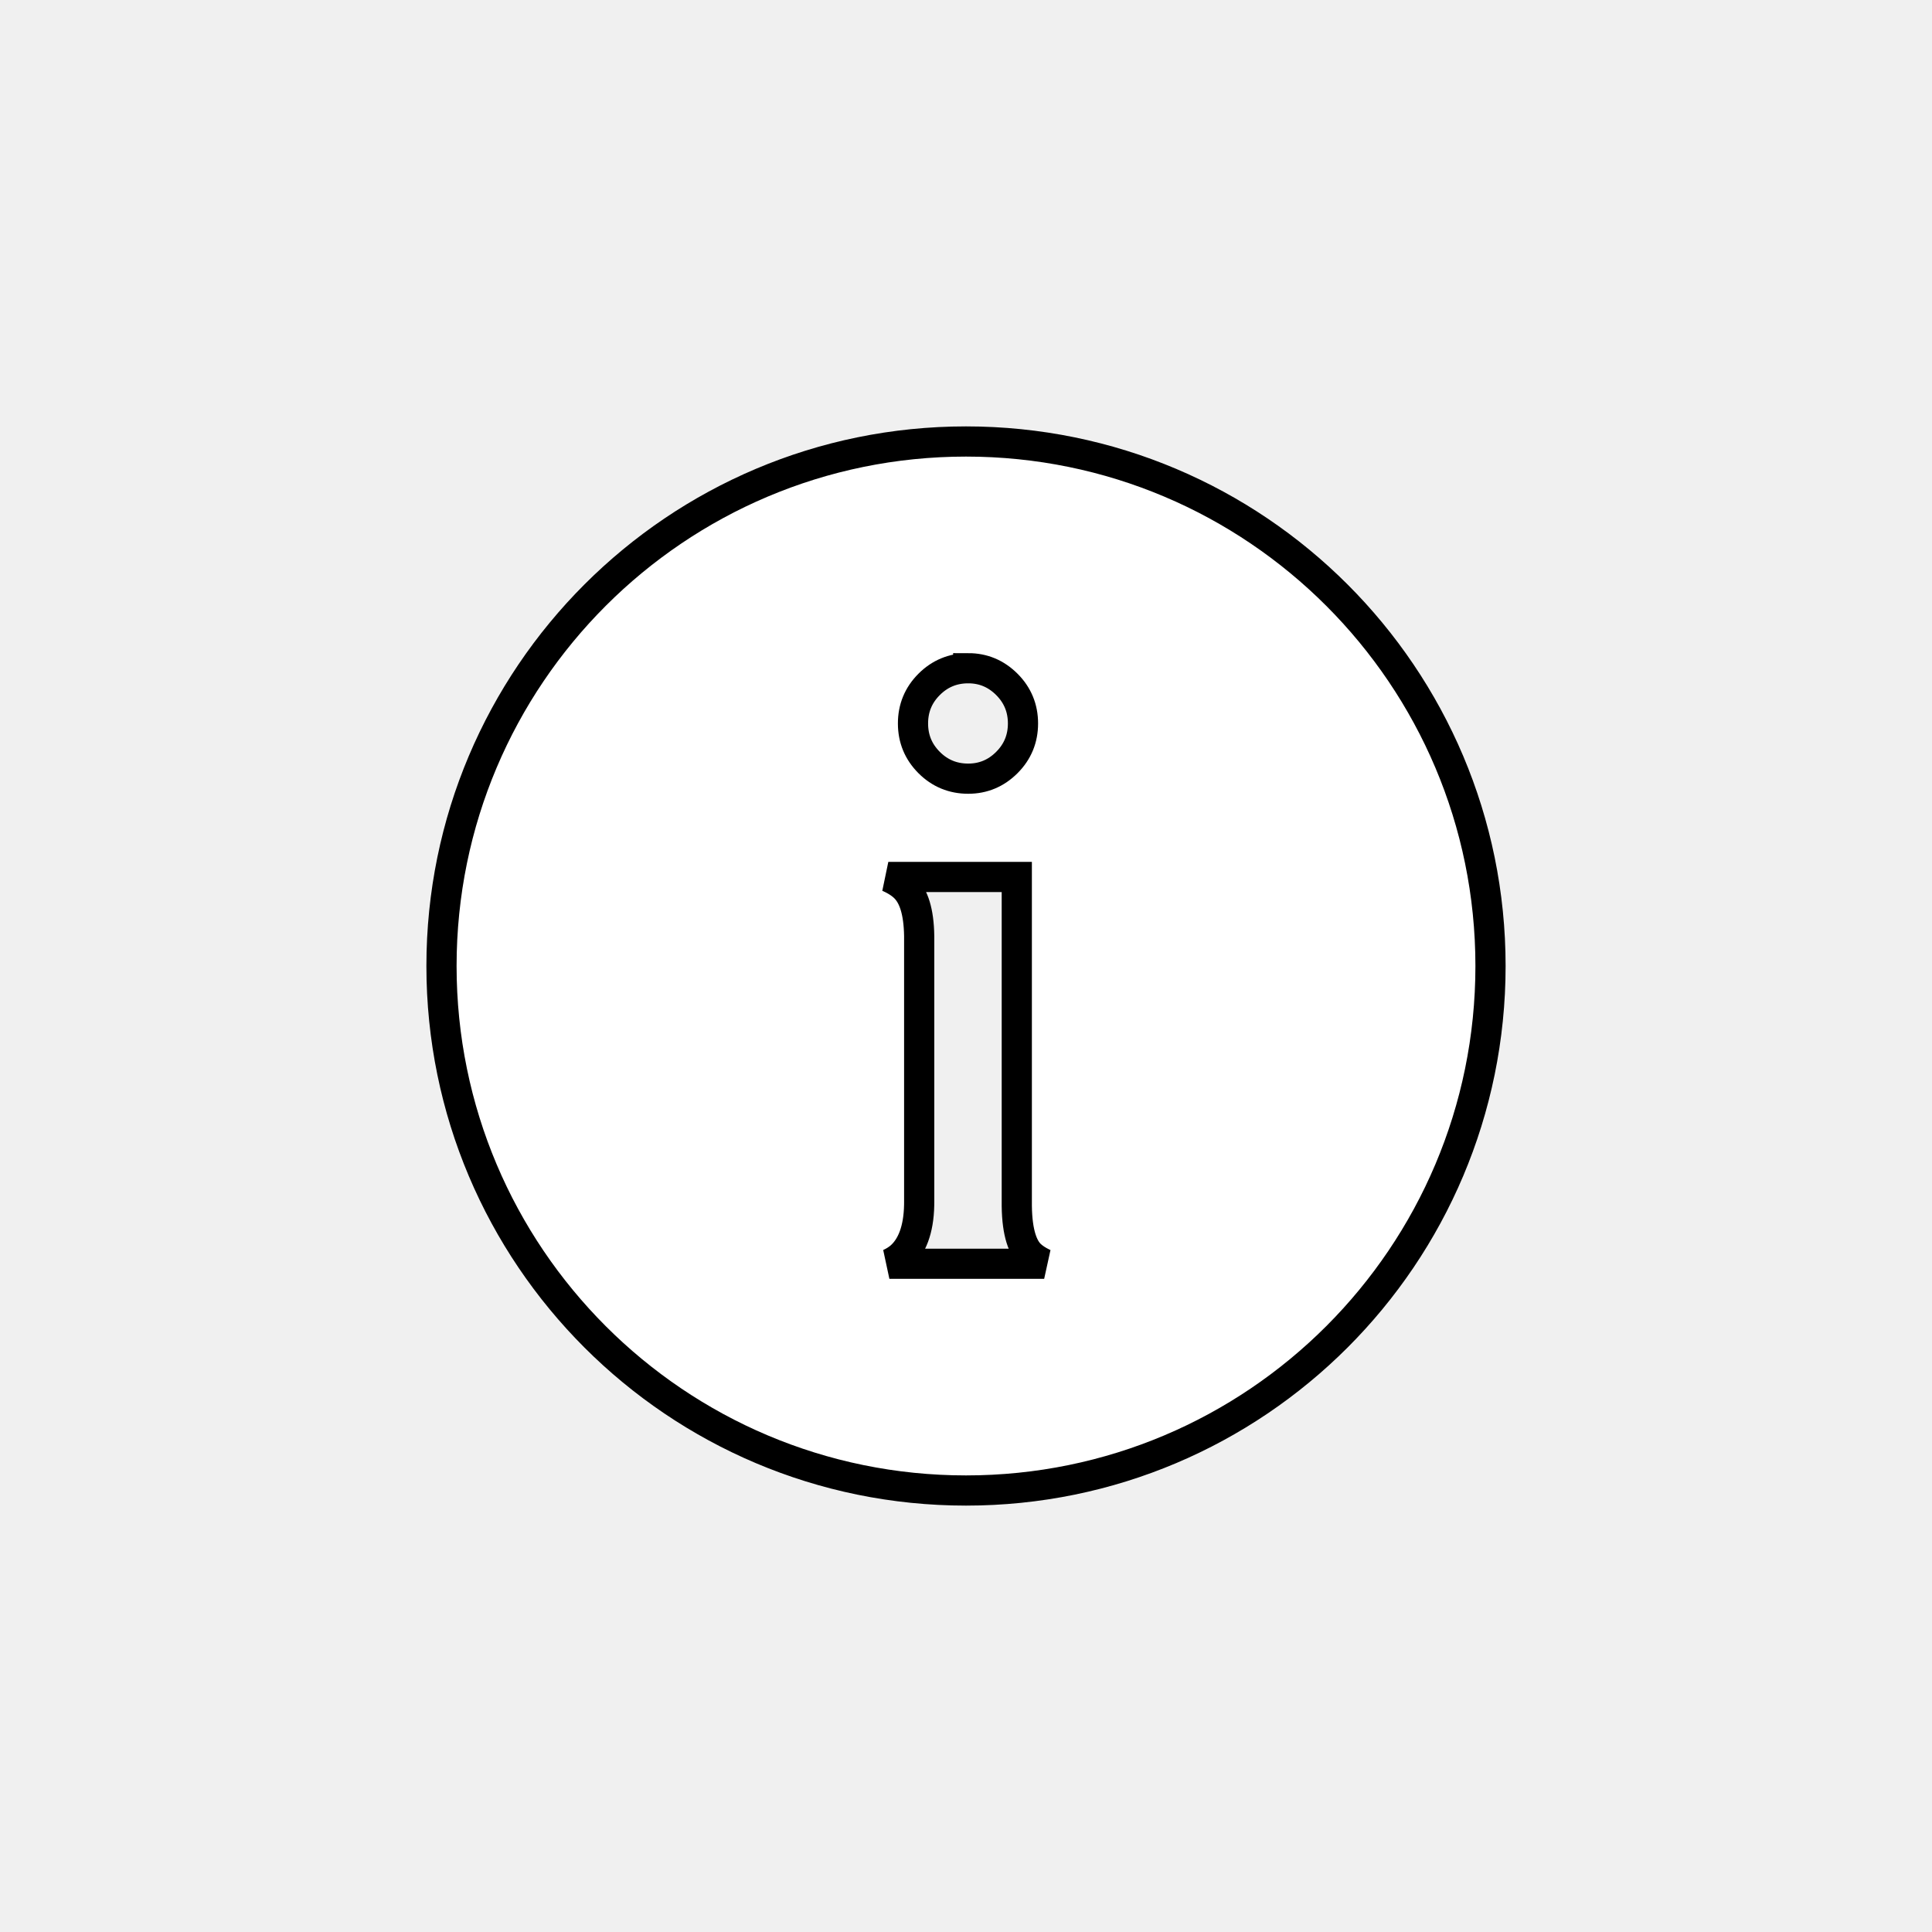
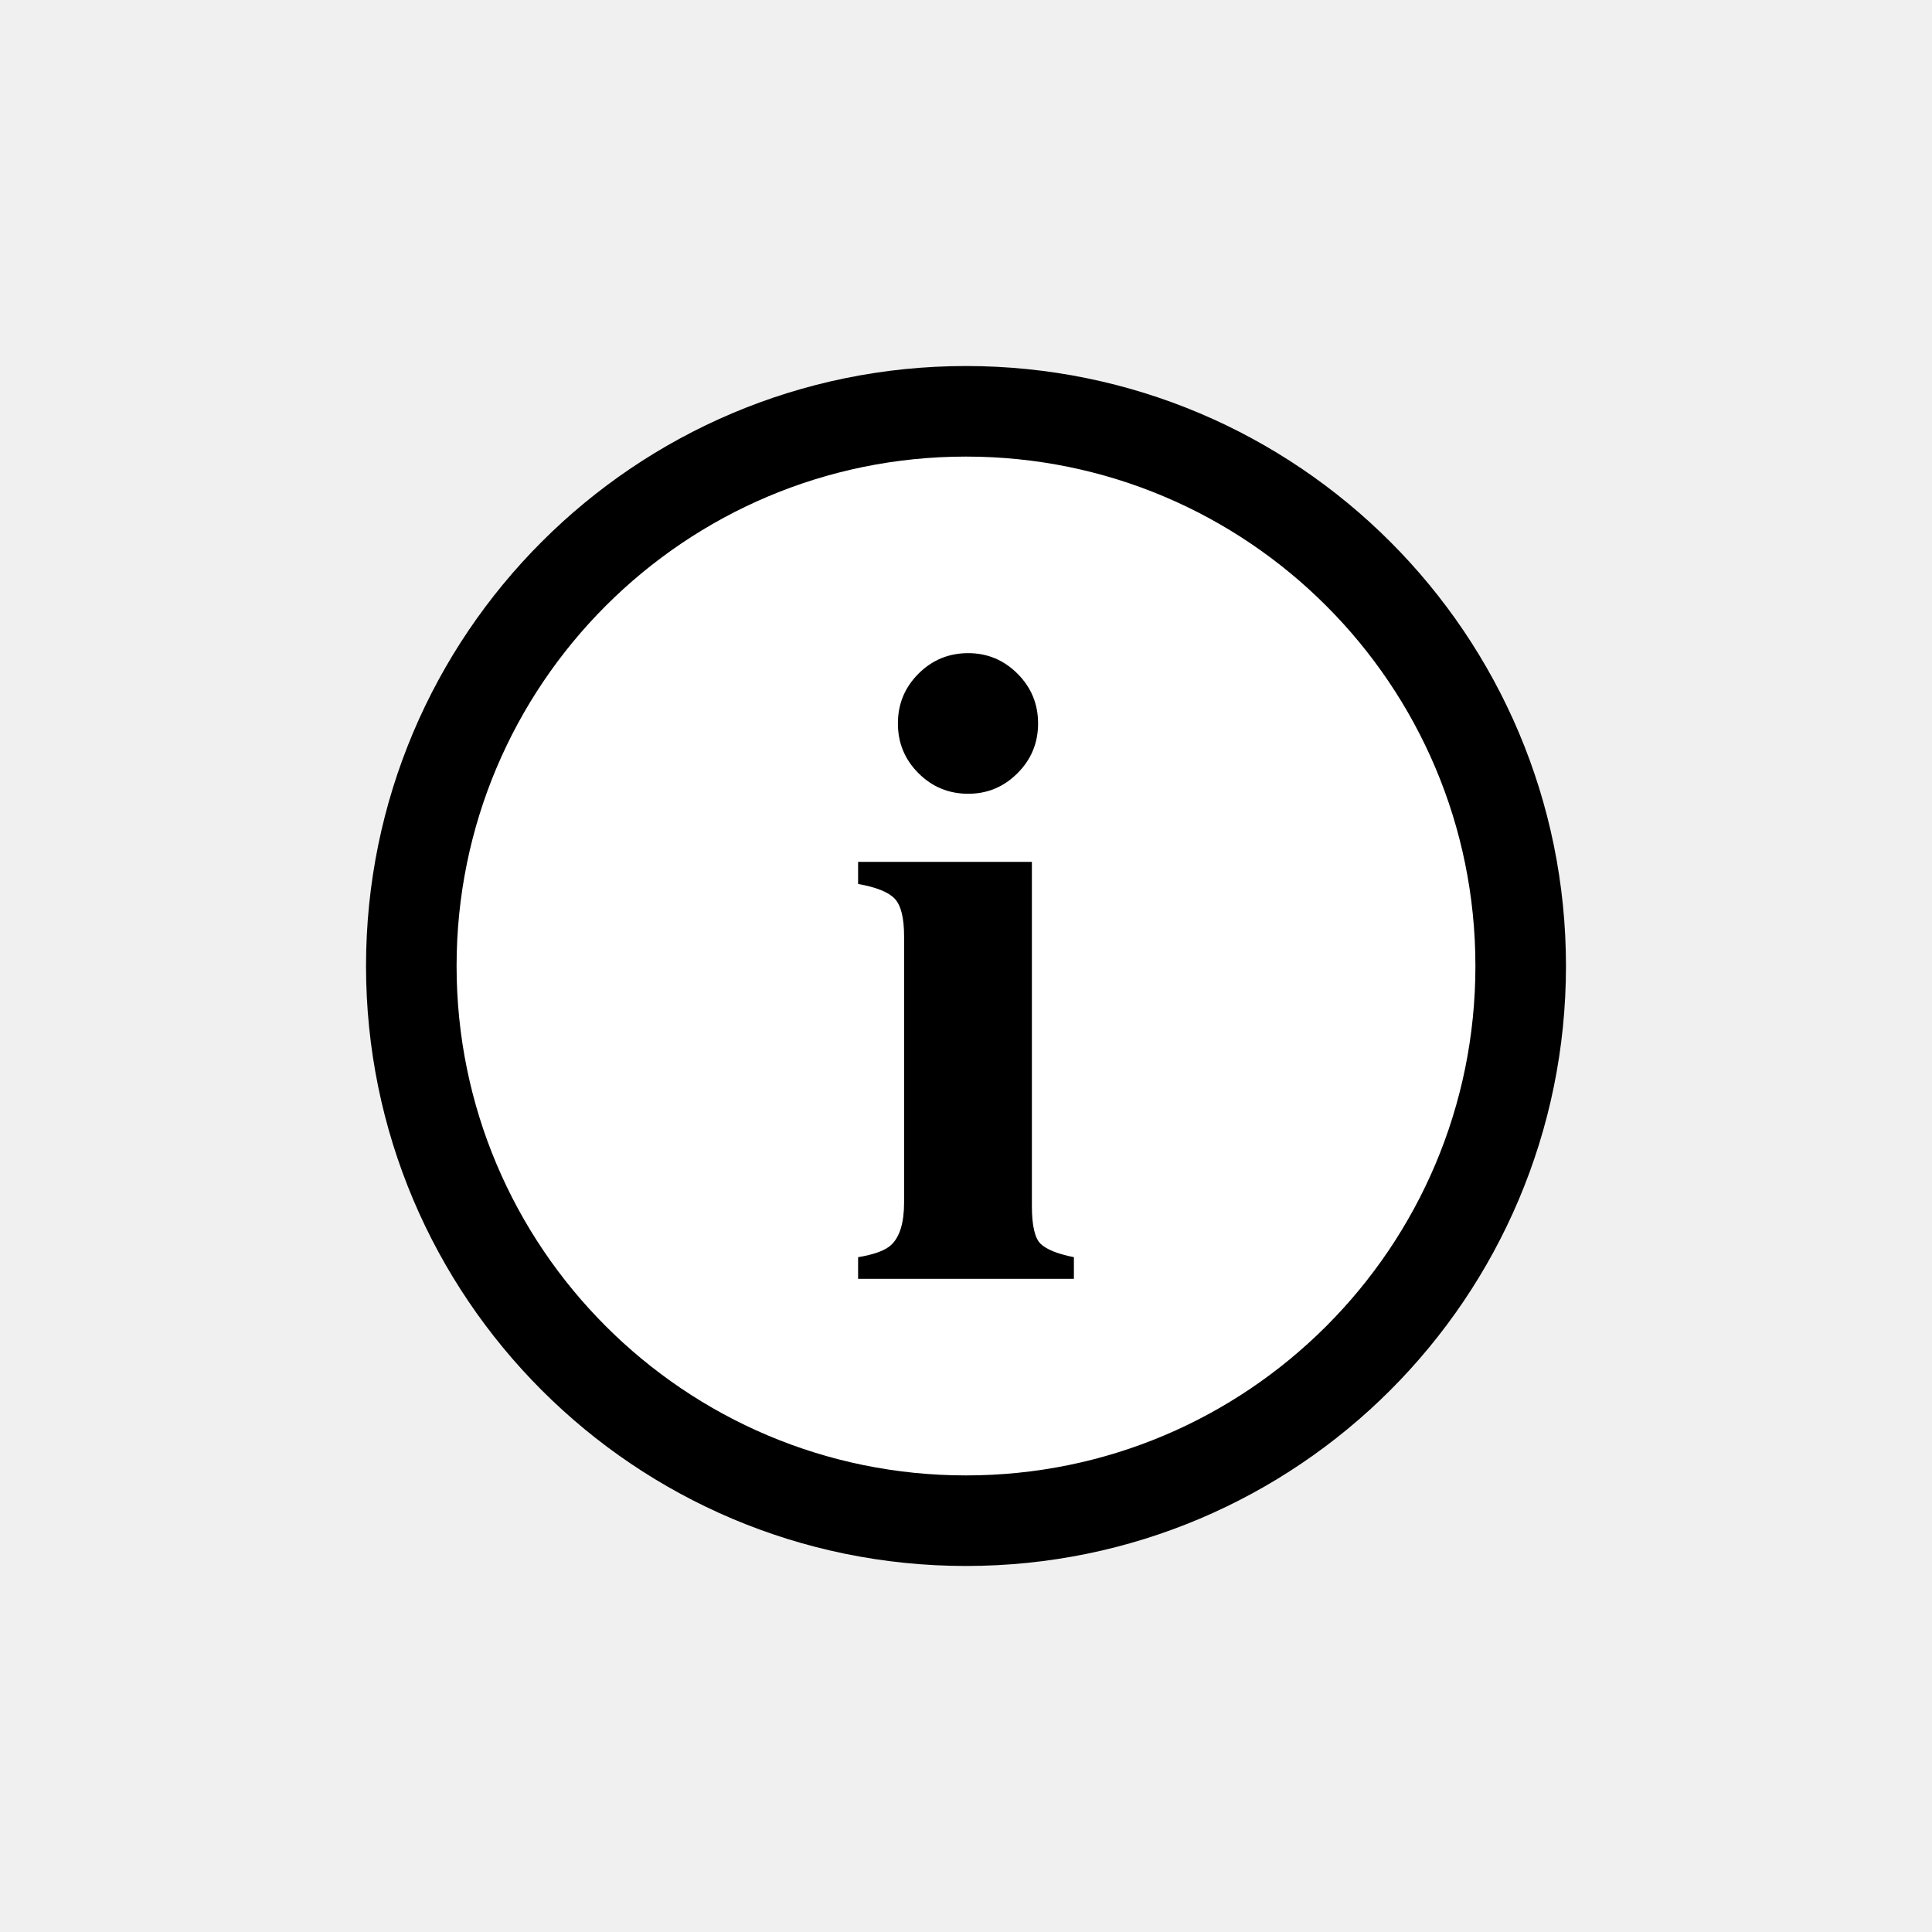
<svg xmlns="http://www.w3.org/2000/svg" width="256" height="256" viewBox="0 0 256 256">
-   <path d="M128 58.5c19.192 0 36.567 7.78 49.144 20.356C189.72 91.433 197.5 108.808 197.5 128c0 19.192-7.78 36.567-20.356 49.144C164.567 189.72 147.192 197.5 128 197.5c-19.192 0-36.567-7.78-49.144-20.356C66.28 164.567 58.5 147.192 58.5 128c0-19.192 7.78-36.567 20.356-49.144C91.433 66.28 108.808 58.5 128 58.5zm6.73 57.701h-17.023l.092.04c.988.438 1.723.946 2.23 1.488.993 1.065 1.718 2.938 1.768 6.3h0v35.29l-.004.373c-.064 3.32-.99 5.514-2.416 6.797h0l-.139.12a6.135 6.135 0 01-1.278.796h0l-.111.05h20.508l-.152-.07c-.712-.343-1.269-.718-1.68-1.109-.96-.912-1.75-2.79-1.795-6.477h0v-43.598zm-6.437-27.656c-2.025 0-3.75.712-5.178 2.139-1.426 1.426-2.138 3.153-2.138 5.177 0 2.025.712 3.751 2.138 5.178 1.427 1.427 3.153 2.139 5.178 2.139 1.99 0 3.696-.716 5.119-2.14 1.427-1.426 2.139-3.152 2.139-5.177 0-2.024-.712-3.75-2.139-5.177-1.423-1.423-3.128-2.14-5.119-2.14z" stroke="#000" stroke-width="4" fill="#FFF" fill-rule="evenodd" />
+   <g fill="none" fill-rule="evenodd">
+     <circle stroke="#000" stroke-width="12" fill="#FFF" cx="128" cy="128" r="73.5" />
+     <path d="M128.293 105.178c2.539 0 4.717-.908 6.533-2.725 1.817-1.816 2.725-4.014 2.725-6.592 0-2.578-.908-4.775-2.725-6.591-1.816-1.817-3.994-2.725-6.533-2.725-2.578 0-4.775.908-6.592 2.725-1.816 1.816-2.724 4.013-2.724 6.591 0 2.578.908 4.776 2.724 6.592 1.817 1.817 4.014 2.725 6.592 2.725zm14.004 64.277v-2.871c-2.149-.43-3.613-1.016-4.395-1.758-.78-.742-1.172-2.422-1.172-5.039v-45.586h-23.027v2.93c2.422.43 4.043 1.084 4.863 1.963.82.879 1.23 2.529 1.23 4.95v35.274c0 2.735-.585 4.63-1.757 5.684-.781.703-2.227 1.23-4.336 1.582v2.871h28.594z" fill="#000" fill-rule="nonzero" />
+   </g>
</svg>
